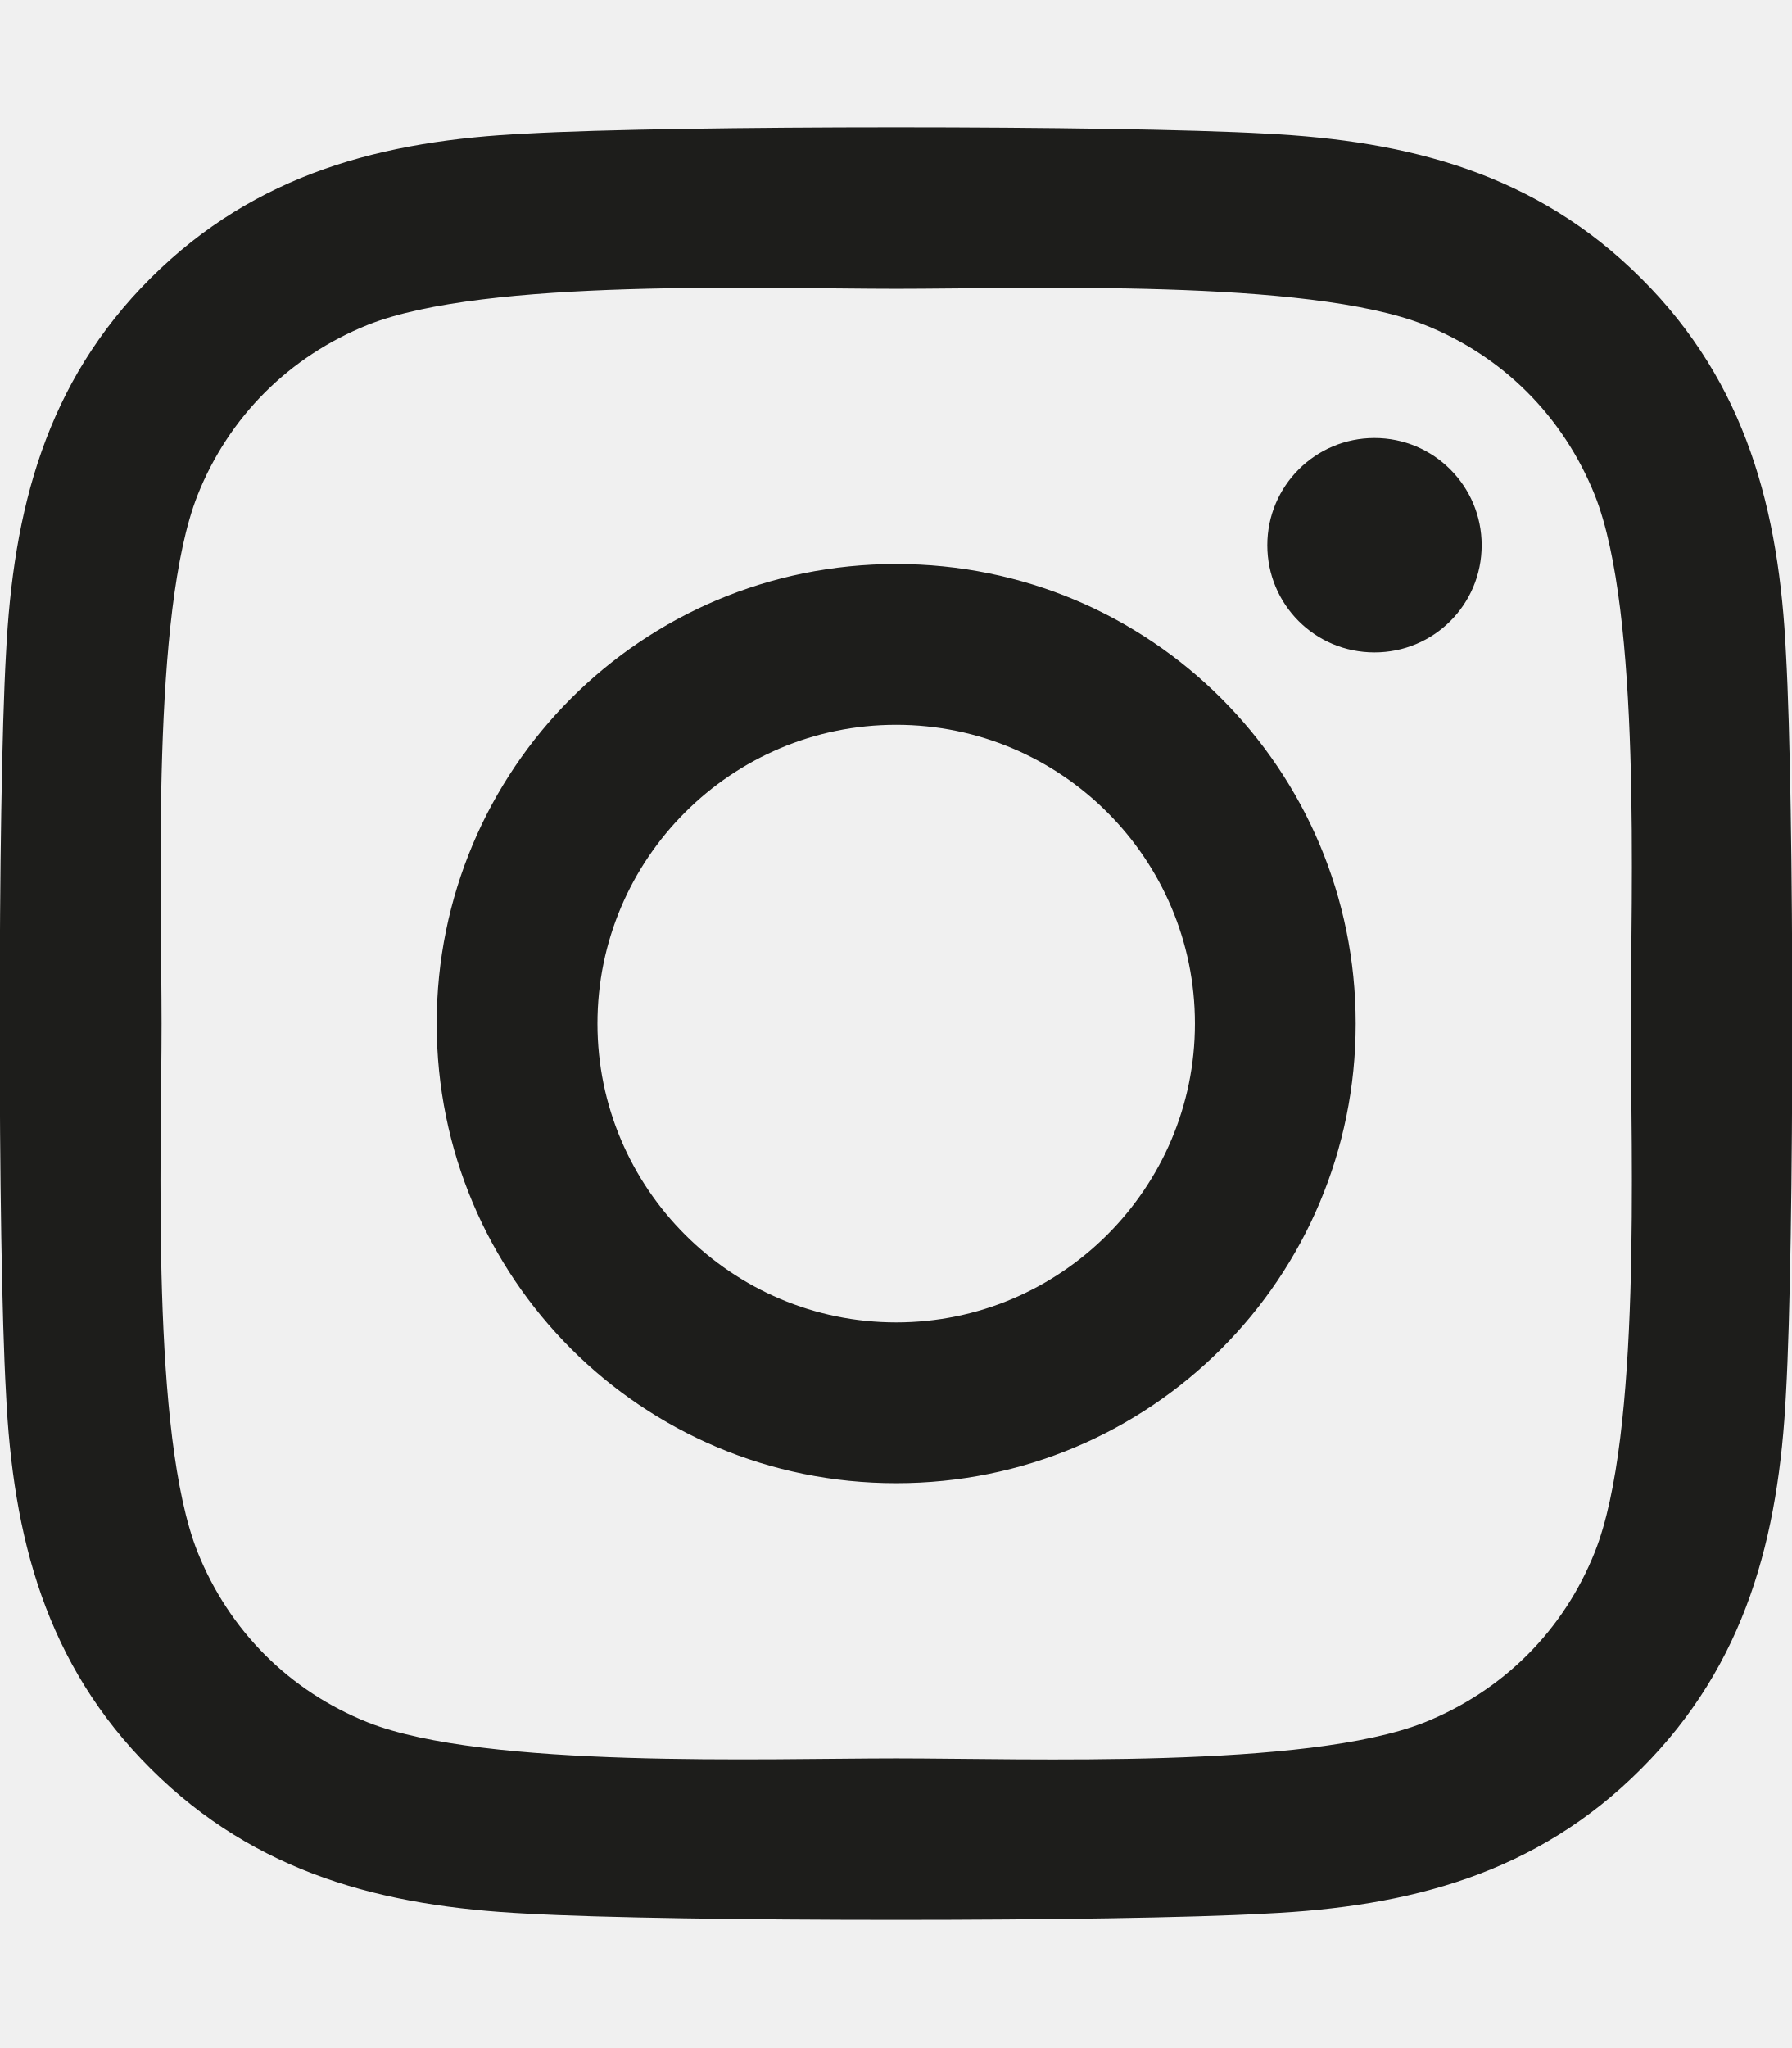
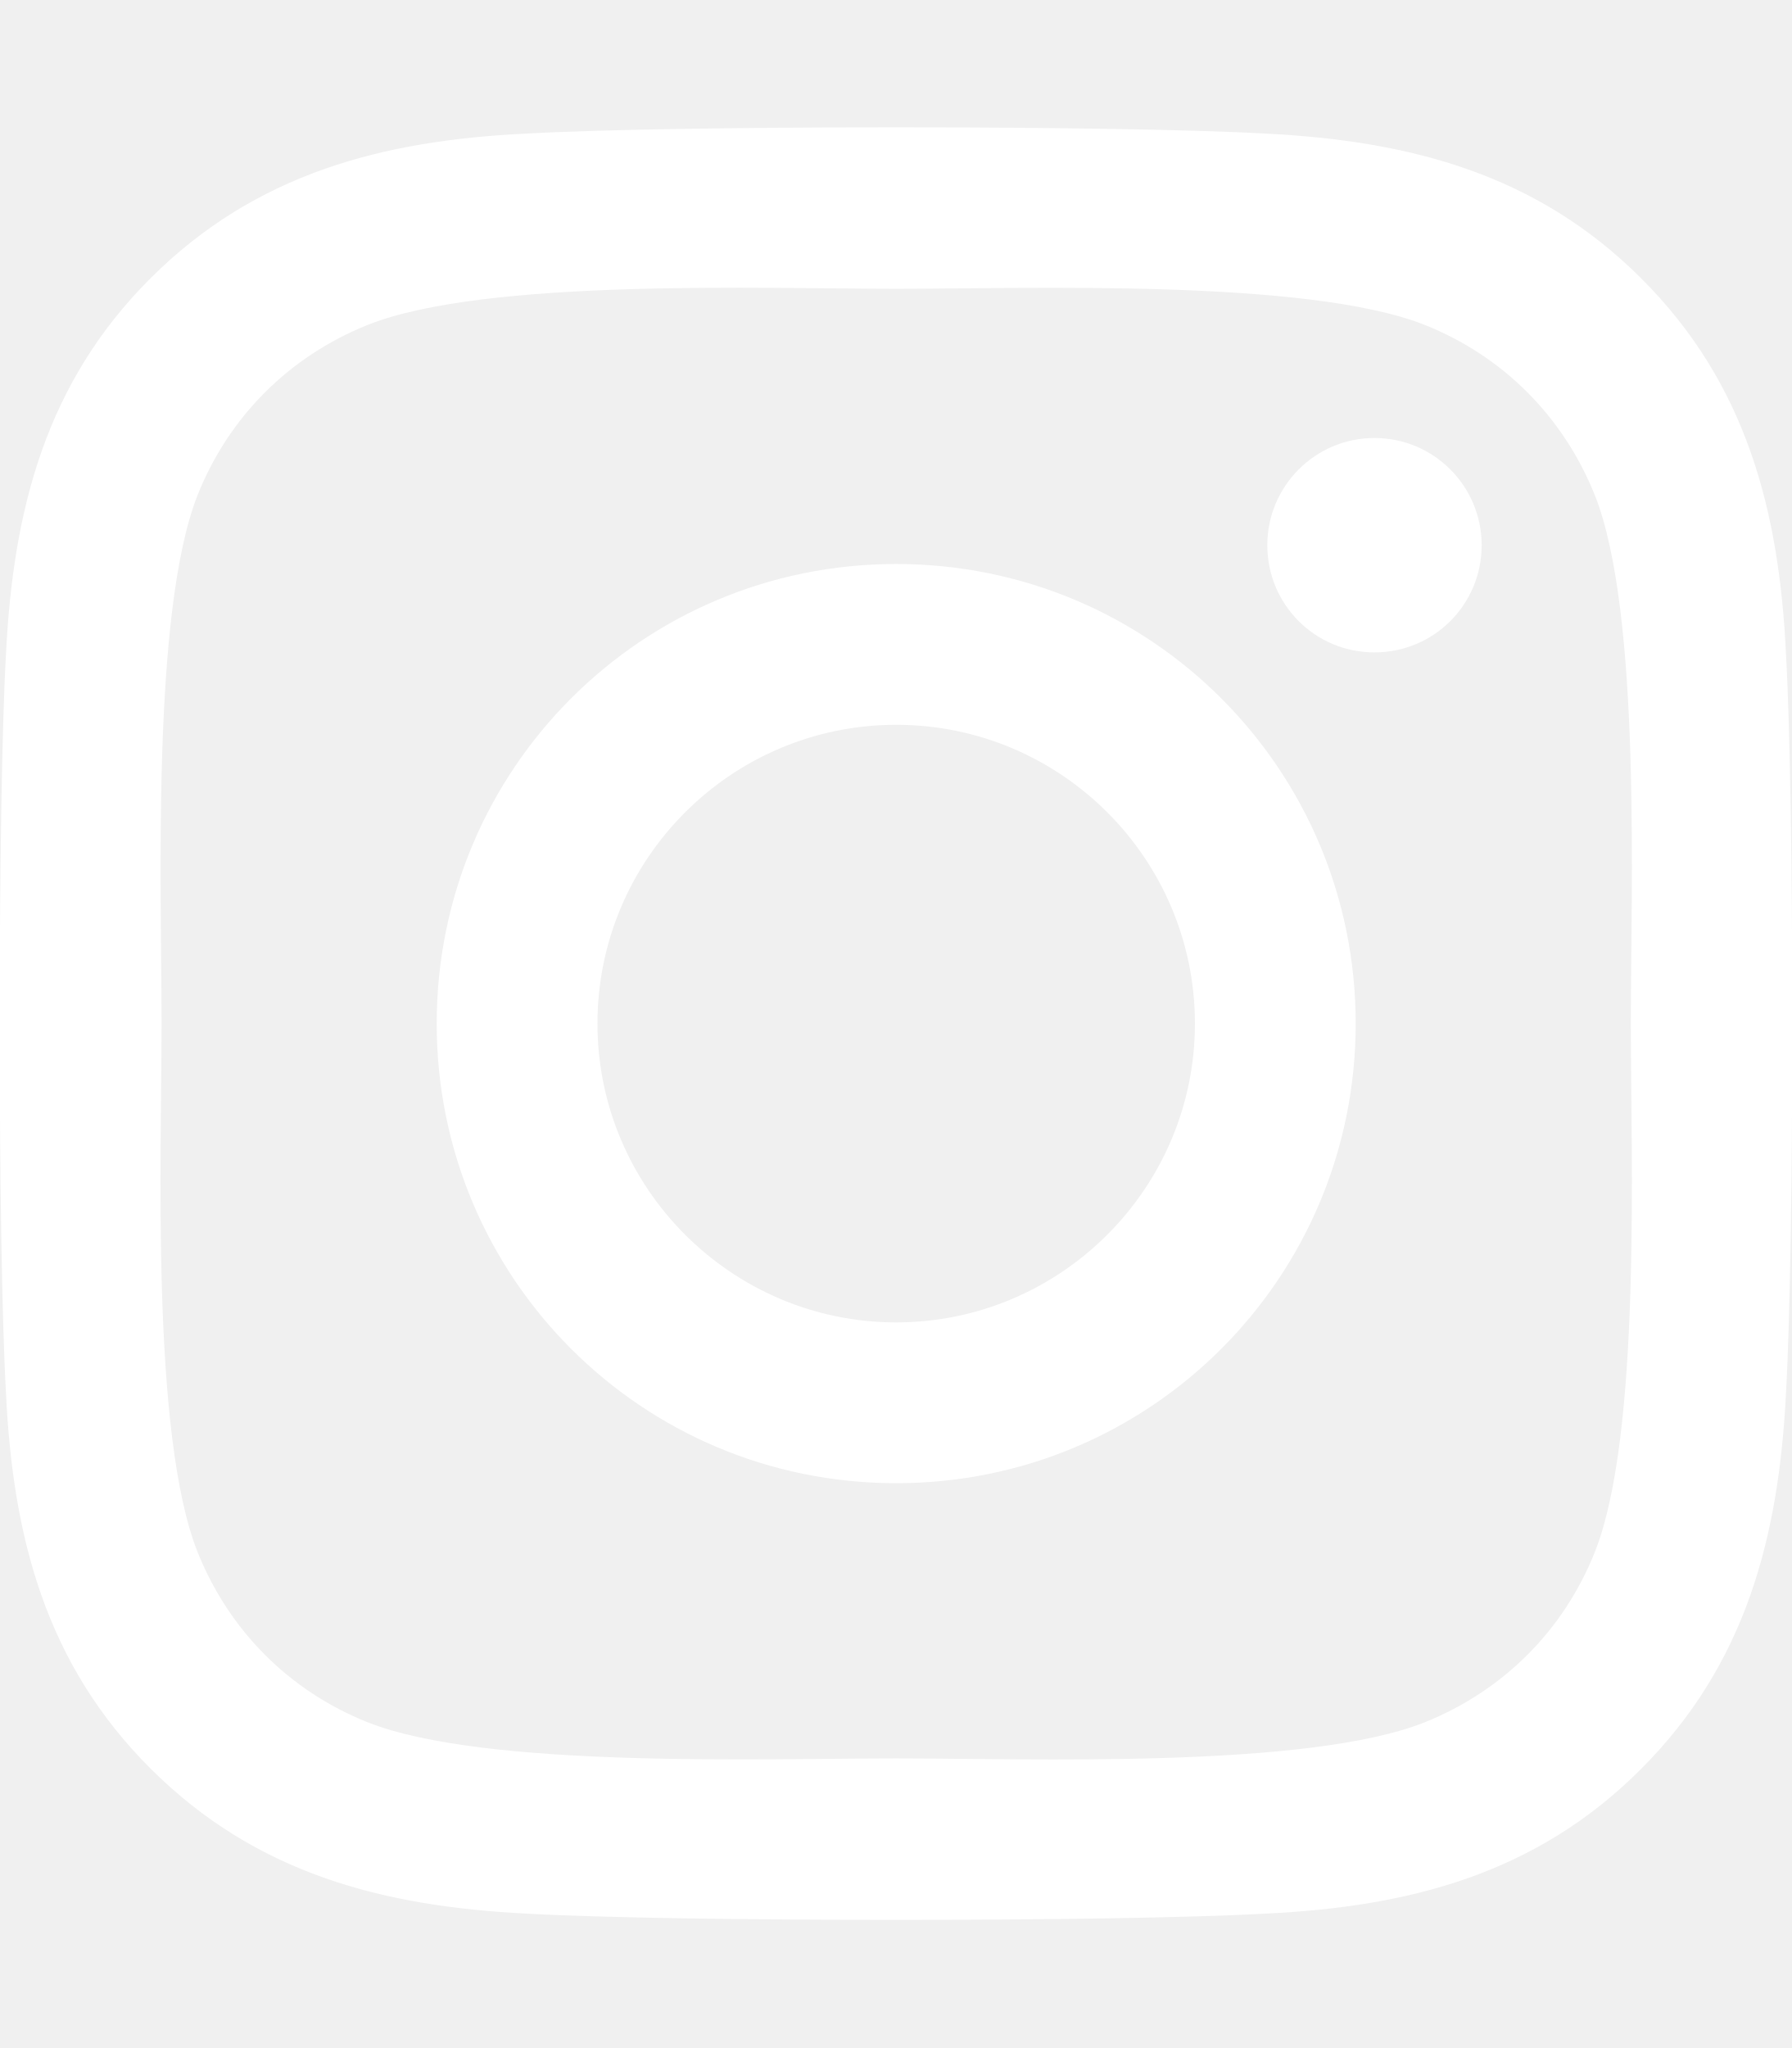
<svg xmlns="http://www.w3.org/2000/svg" version="1.1" id="Шар_1" focusable="false" x="0px" y="0px" viewBox="0 0 448 512" style="enable-background:new 0 0 448 512;" xml:space="preserve">
  <style type="text/css">
- 	.st0{fill:#1D1D1B;}
+ 	.st0{fill:#FFFFFF;}
</style>
  <path class="st0" d="M224.1,141c-63.6,0-114.9,51.3-114.9,114.9s51.3,114.9,114.9,114.9S339,319.5,339,255.9S287.7,141,224.1,141z   M224.1,330.6c-41.1,0-74.7-33.5-74.7-74.7s33.5-74.7,74.7-74.7s74.7,33.5,74.7,74.7S265.2,330.6,224.1,330.6L224.1,330.6z   M370.5,136.3c0,14.9-12,26.8-26.8,26.8c-14.9,0-26.8-12-26.8-26.8s12-26.8,26.8-26.8S370.5,121.5,370.5,136.3z M446.6,163.5  c-1.7-35.9-9.9-67.7-36.2-93.9c-26.2-26.2-58-34.4-93.9-36.2c-37-2.1-147.9-2.1-184.9,0C95.8,35.1,64,43.3,37.7,69.5  s-34.4,58-36.2,93.9c-2.1,37-2.1,147.9,0,184.9c1.7,35.9,9.9,67.7,36.2,93.9s58,34.4,93.9,36.2c37,2.1,147.9,2.1,184.9,0  c35.9-1.7,67.7-9.9,93.9-36.2c26.2-26.2,34.4-58,36.2-93.9C448.7,311.3,448.7,200.5,446.6,163.5L446.6,163.5z M398.8,388  c-7.8,19.6-22.9,34.7-42.6,42.6c-29.5,11.7-99.5,9-132.1,9s-102.7,2.6-132.1-9c-19.6-7.8-34.7-22.9-42.6-42.6  c-11.7-29.5-9-99.5-9-132.1s-2.6-102.7,9-132.1c7.8-19.6,22.9-34.7,42.6-42.6c29.5-11.7,99.5-9,132.1-9s102.7-2.6,132.1,9  c19.6,7.8,34.7,22.9,42.6,42.6c11.7,29.5,9,99.5,9,132.1S410.5,358.6,398.8,388z" />
</svg>
